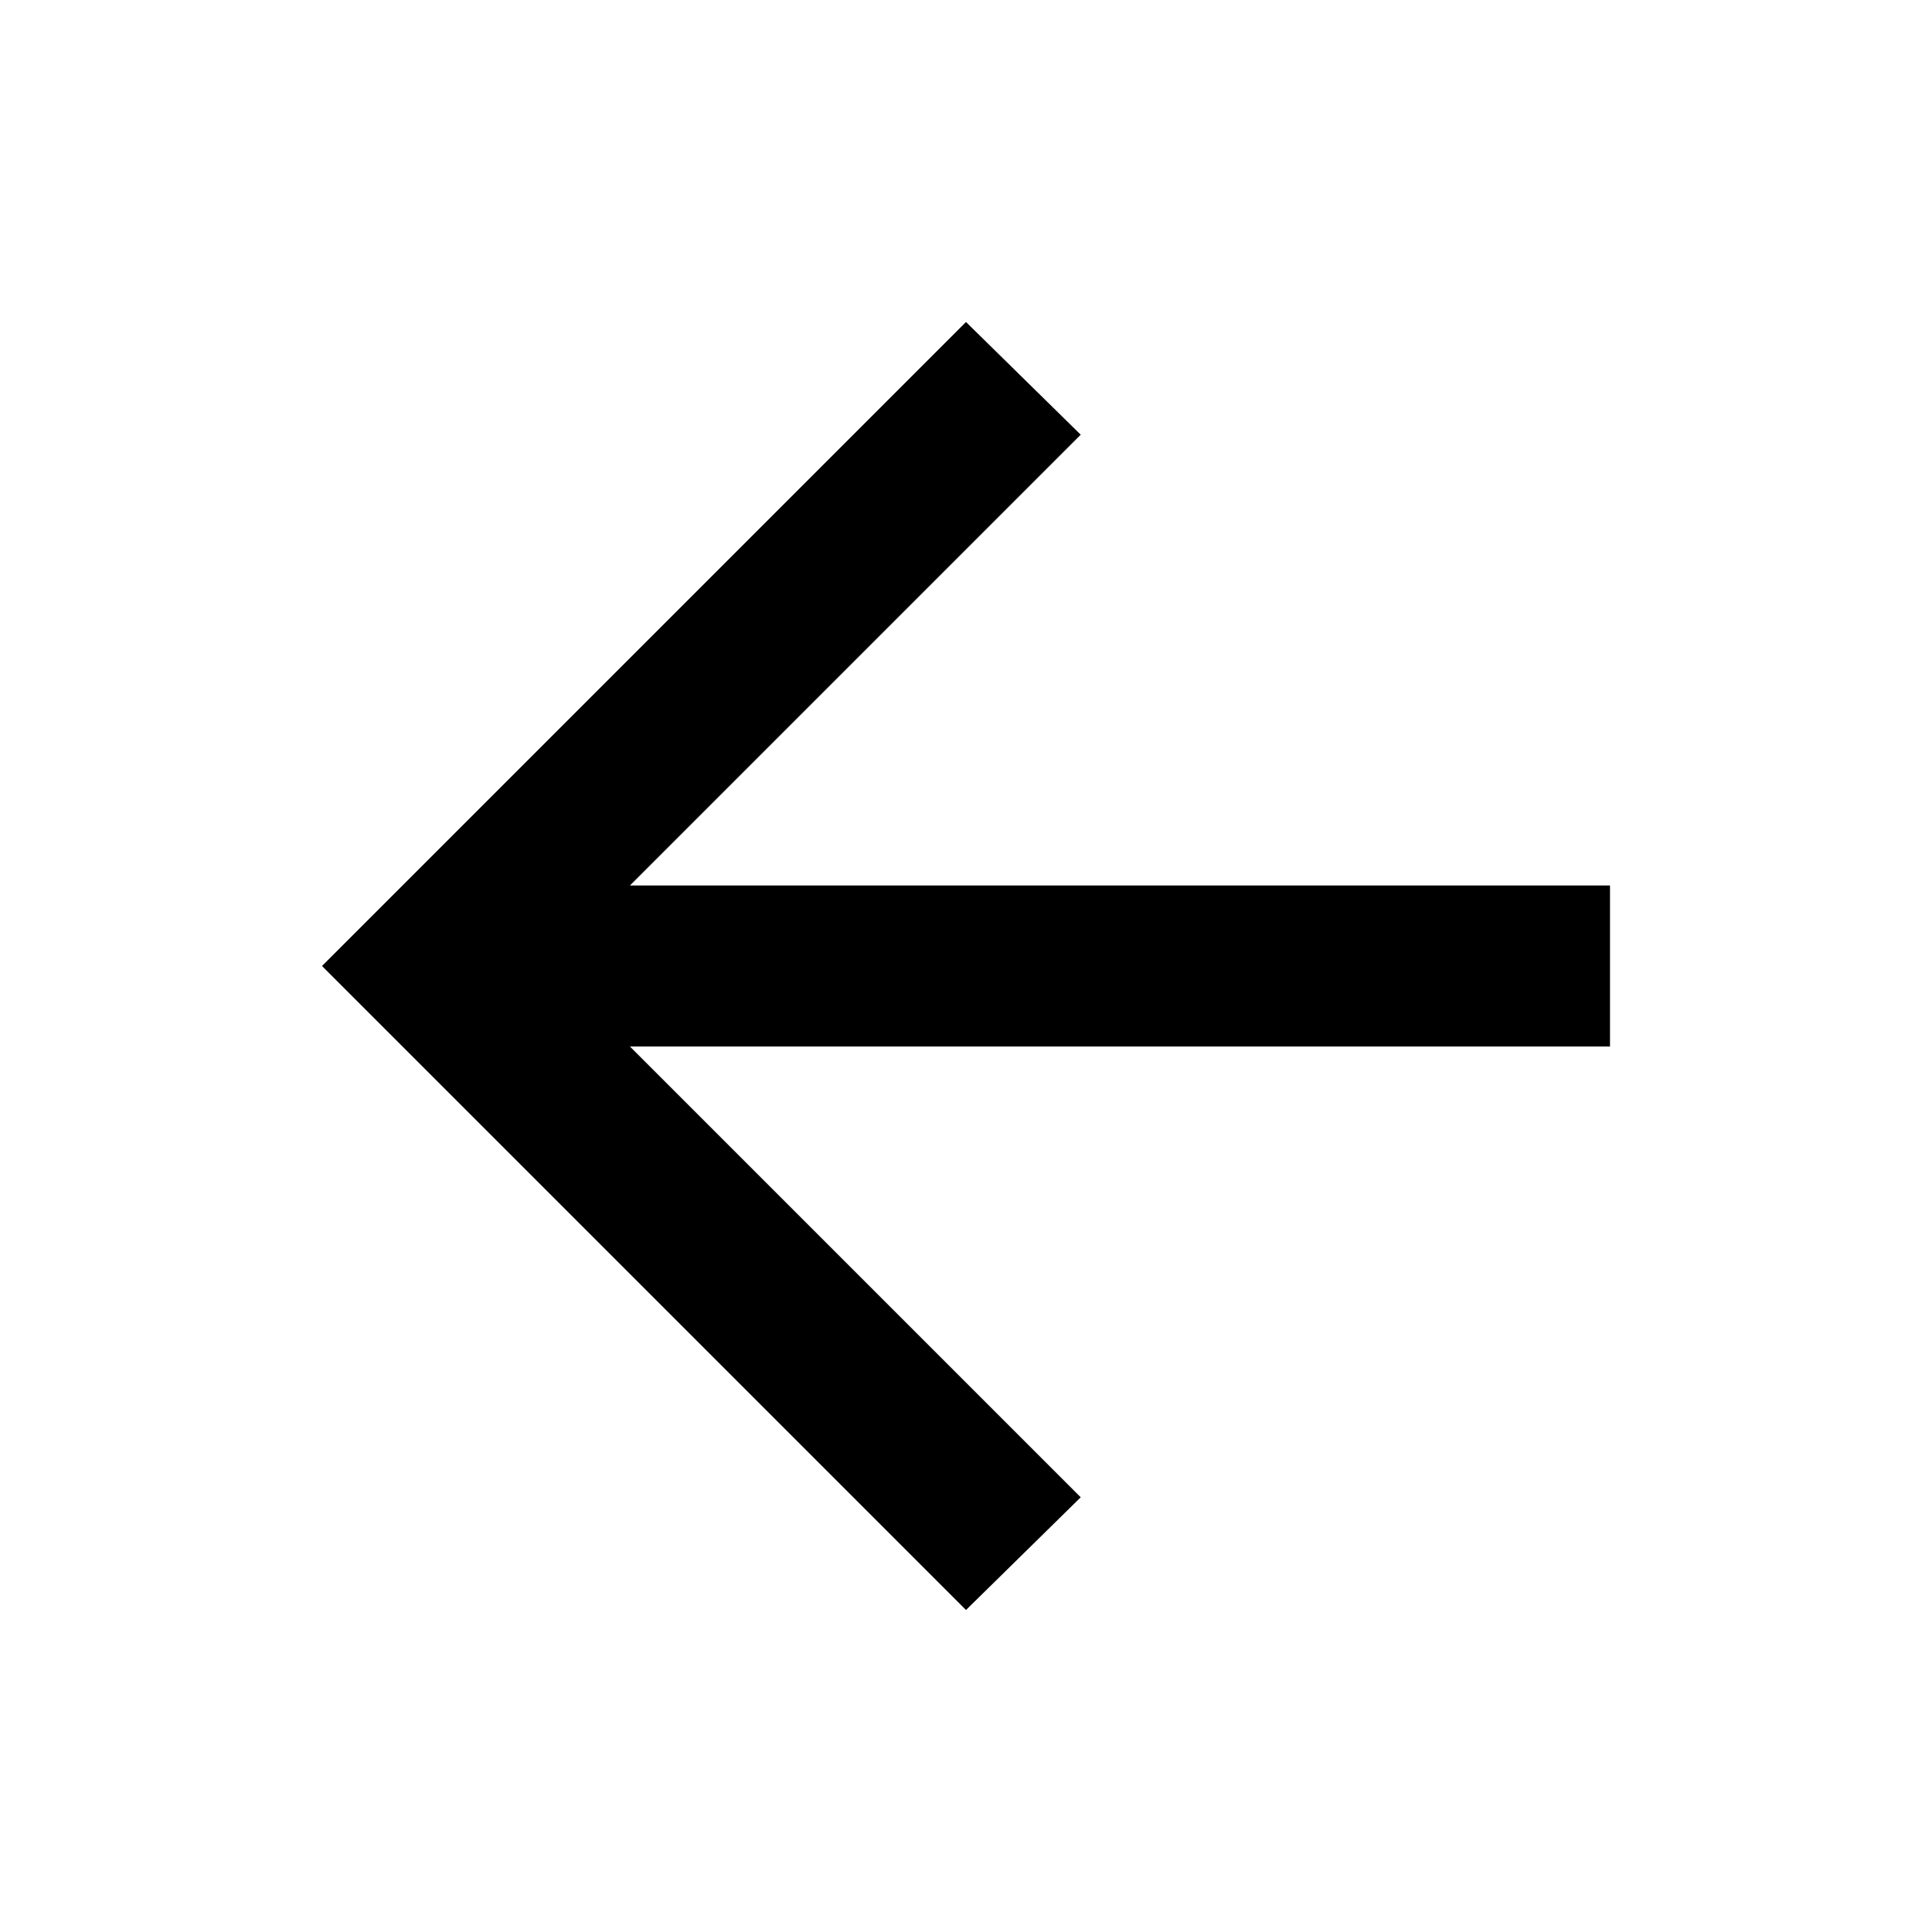
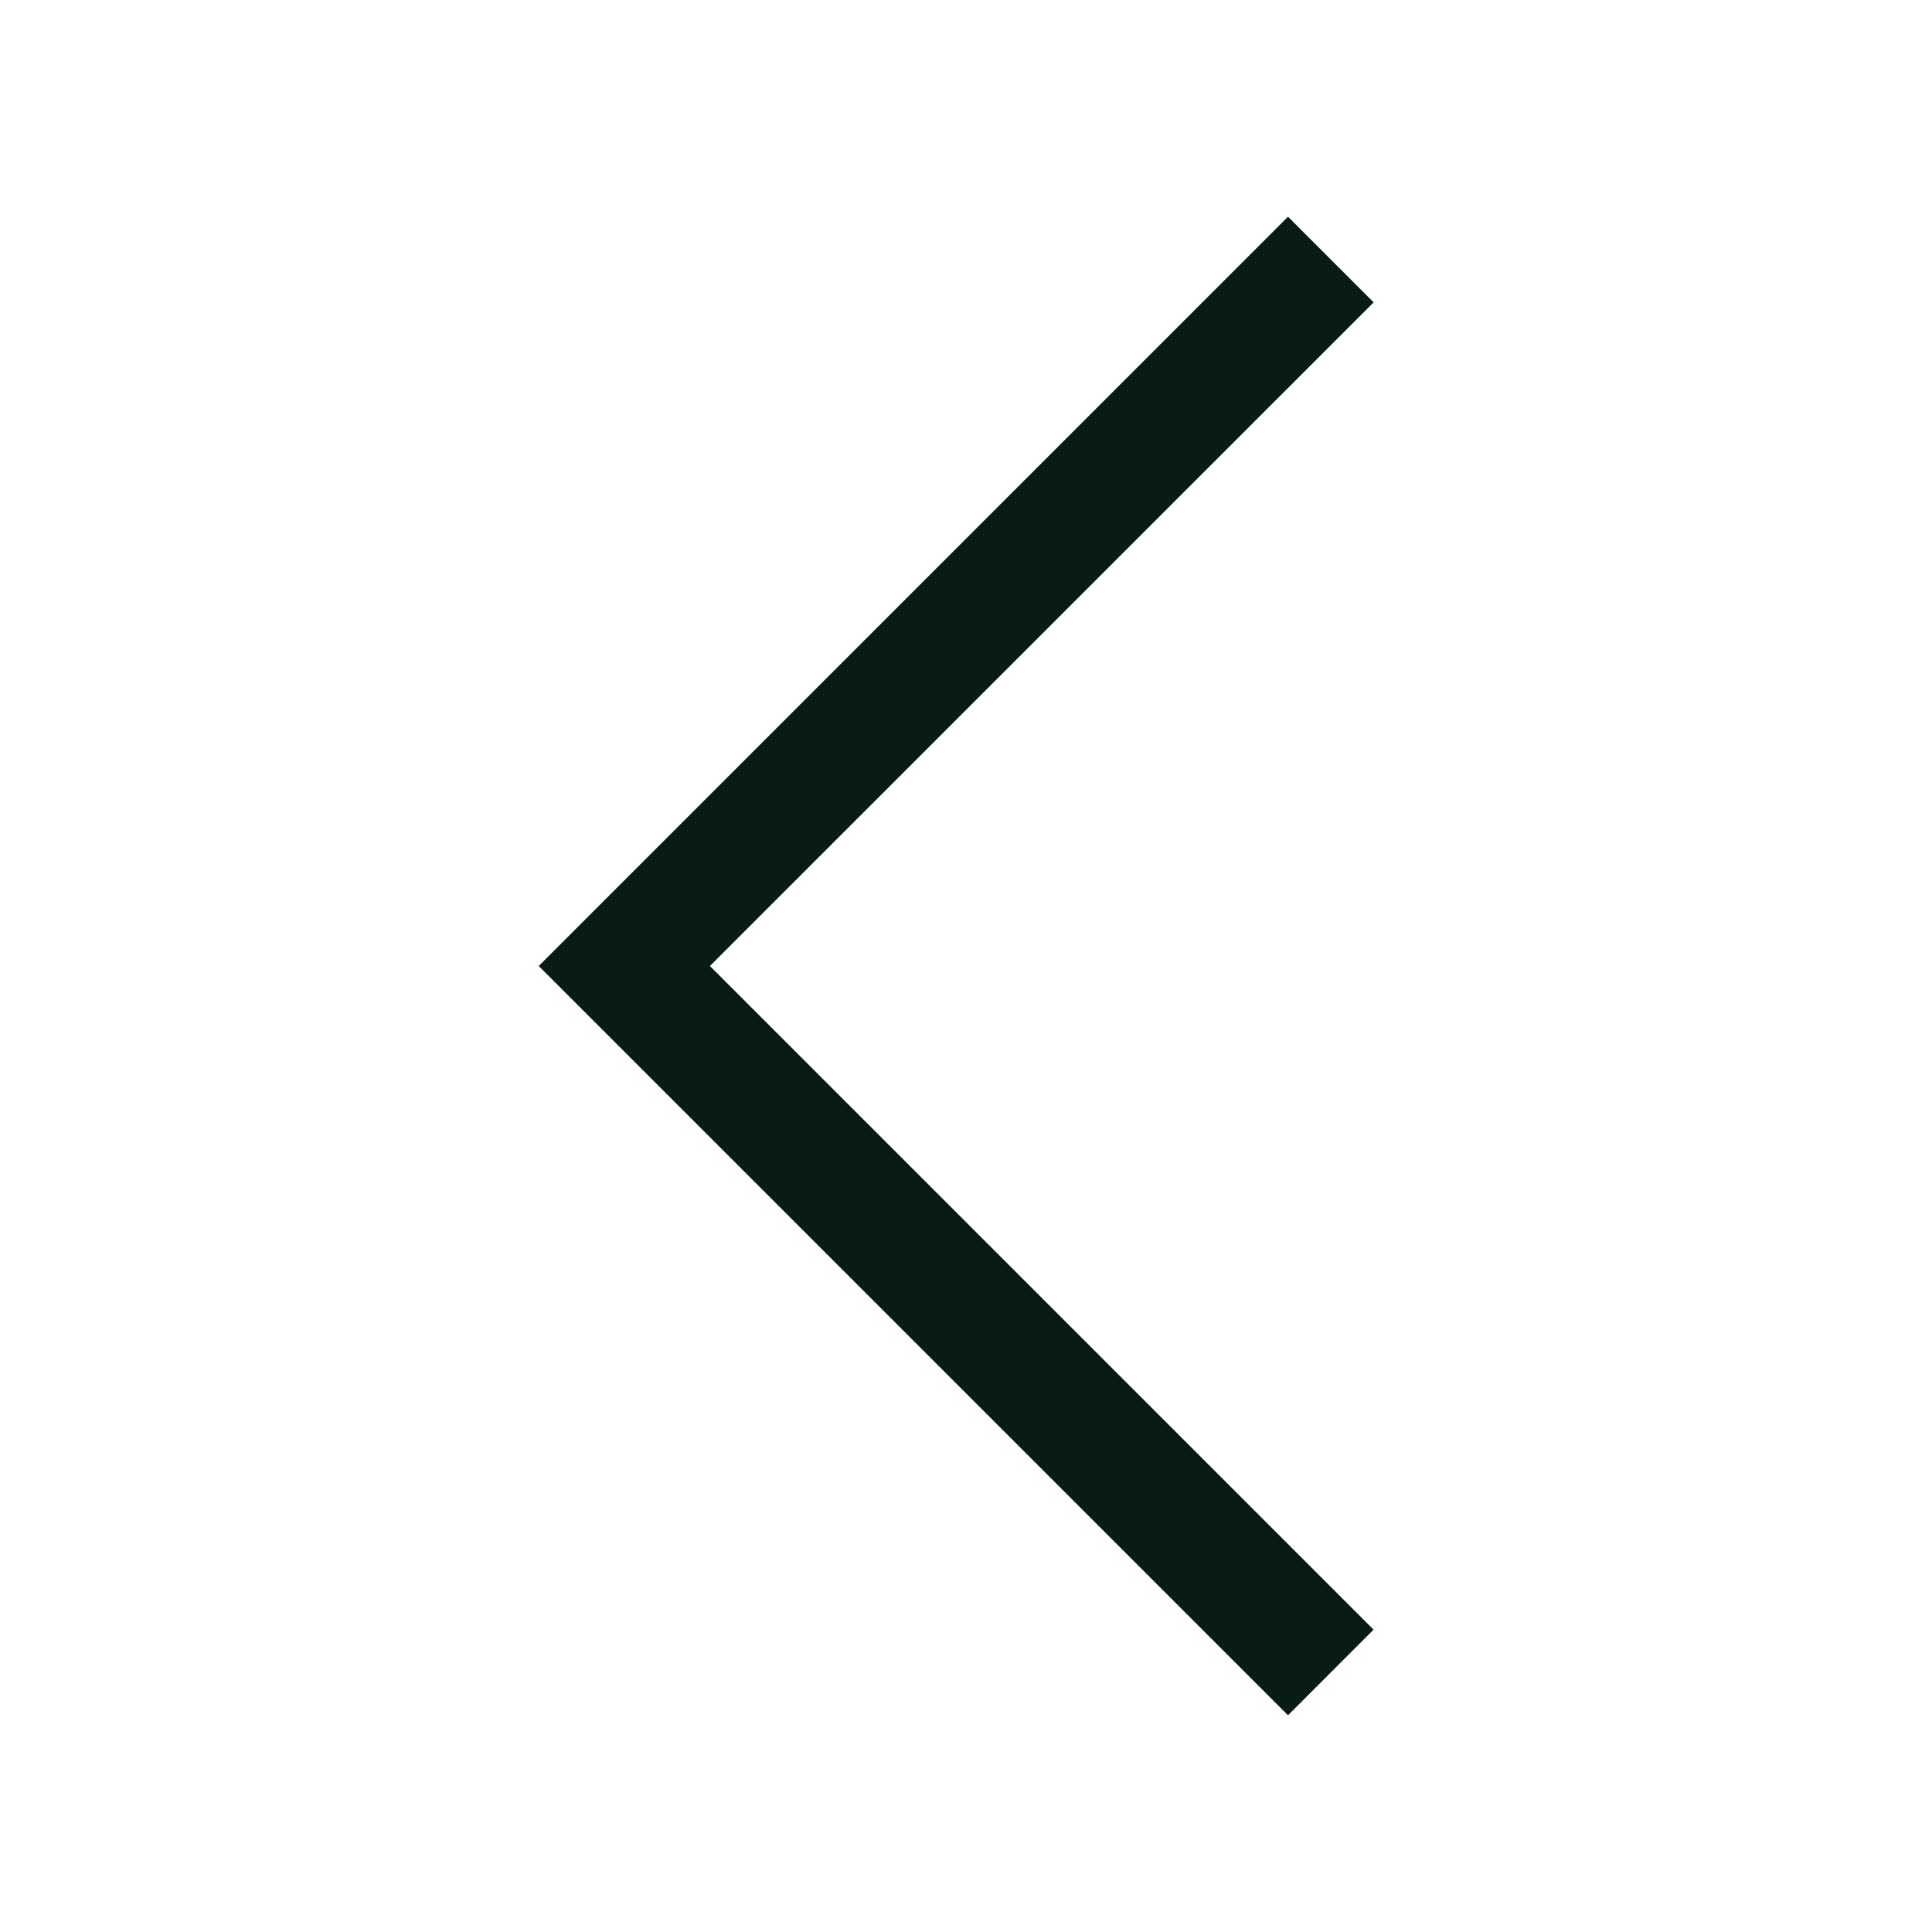
<svg xmlns="http://www.w3.org/2000/svg" width="24" height="24" viewBox="0 0 24 24" fill="none">
-   <path d="M7.825 13L13.425 18.6L12 20L4 12L12 4L13.425 5.4L7.825 11H20V13H7.825Z" fill="black" />
+   <path d="M16 21.308L6.692 12L16 2.692L17.064 3.756L8.819 12L17.063 20.244L16 21.308Z" fill="#081C15" />
</svg>
